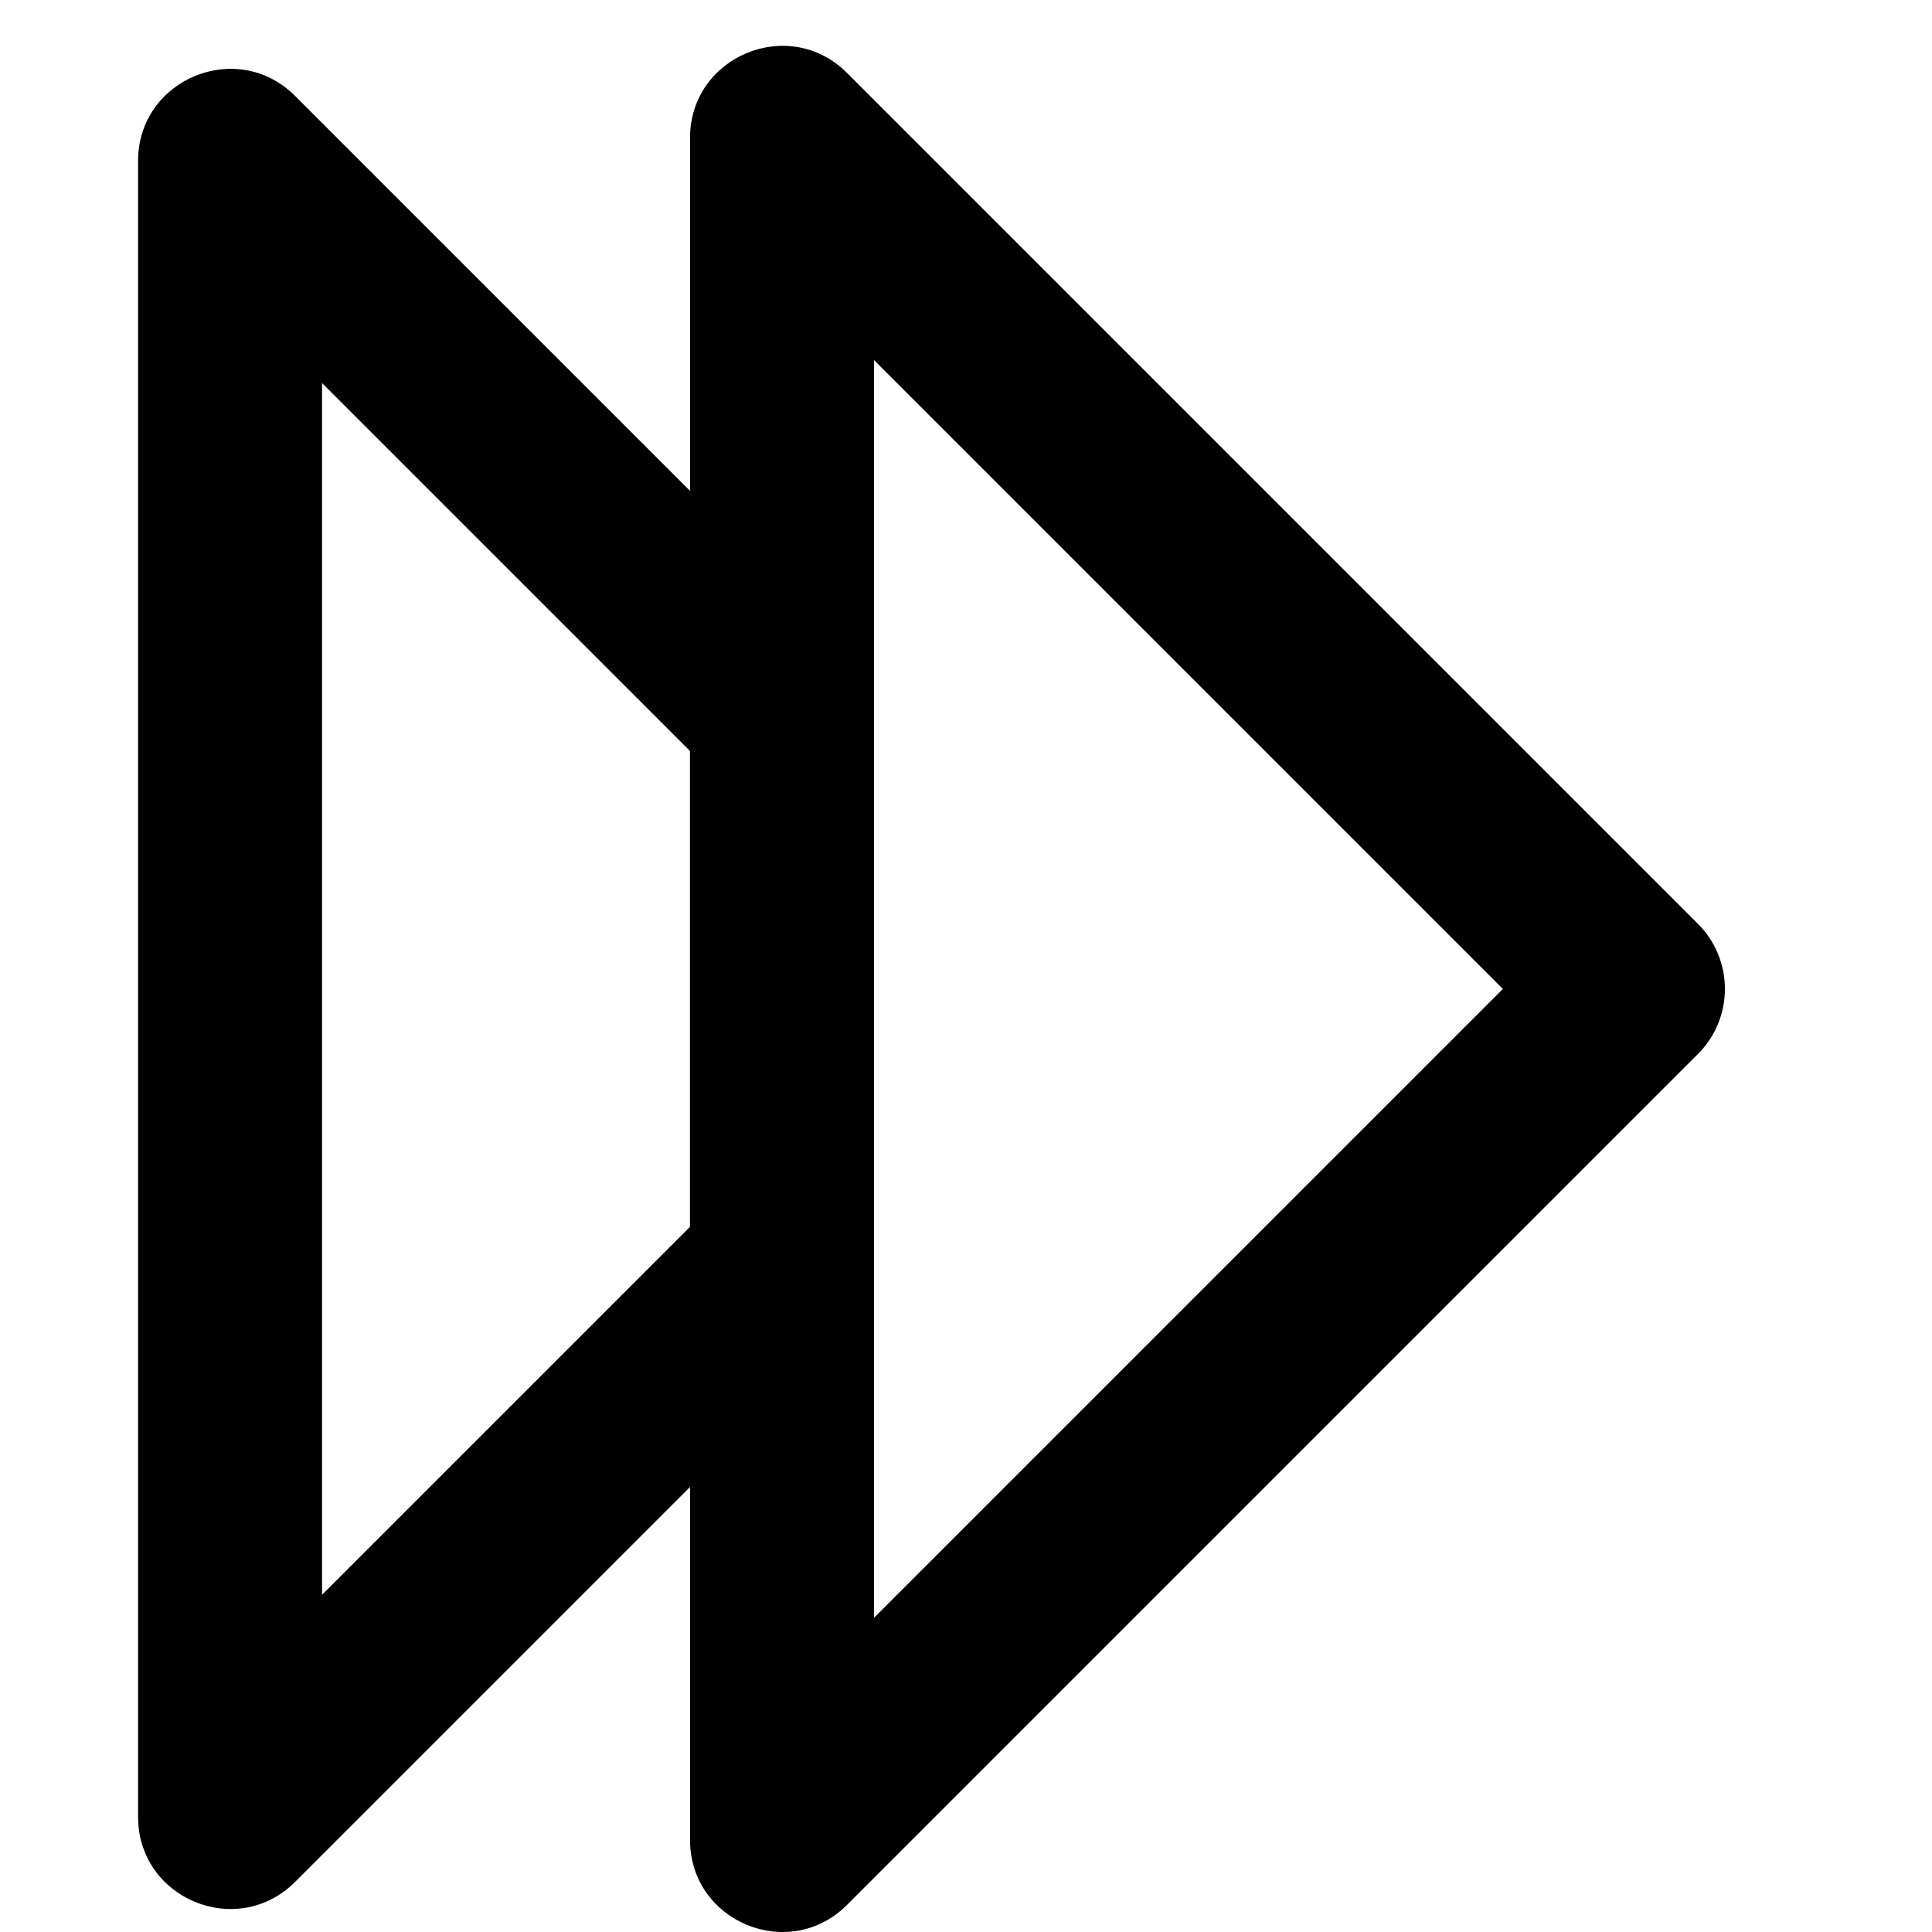
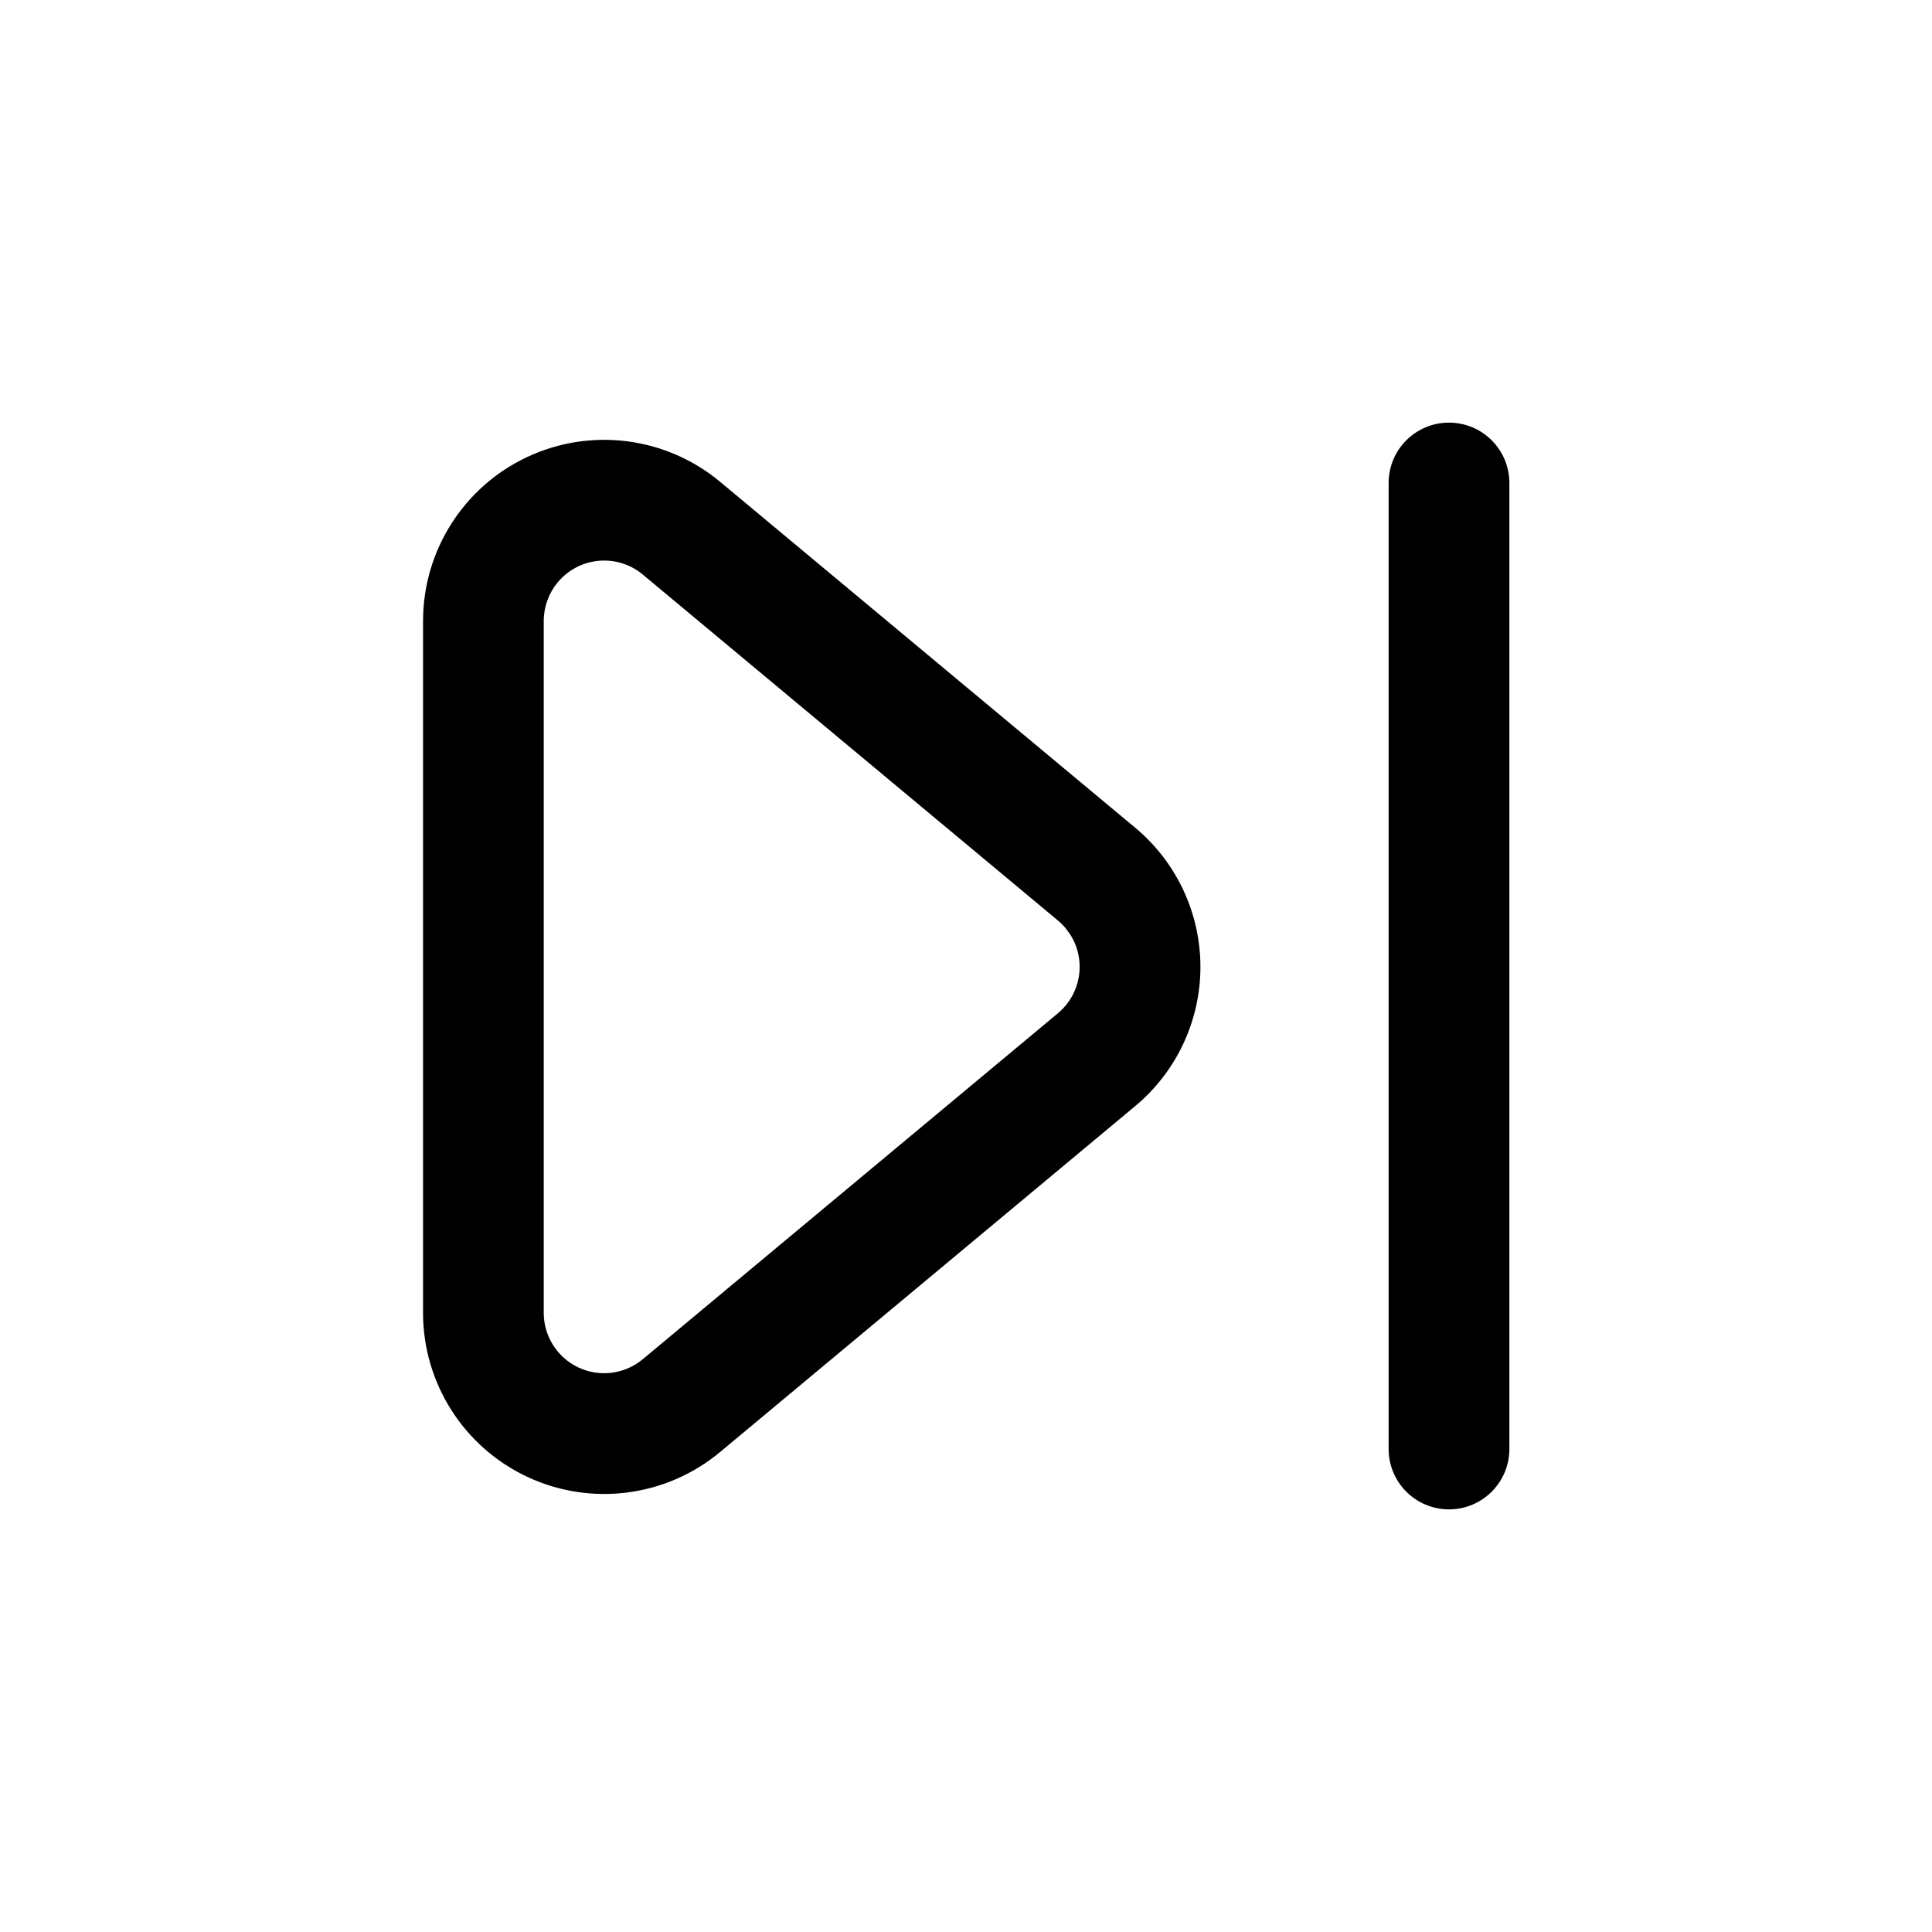
- <svg xmlns="http://www.w3.org/2000/svg" t="1765378132713" class="icon" viewBox="0 0 1024 1024" version="1.1" p-id="1415" width="200" height="200">
-   <path d="M73.179 85.326C73.179 41.932 125.692 20.137 156.409 50.854l292.547 292.547A48.758 48.758 0 0 1 463.242 377.873v292.547a48.758 48.758 0 0 1-14.286 34.472l-292.547 292.547c-30.717 30.717-83.23 8.971-83.23-34.472v-877.641z m97.516 117.701v642.238l195.031-195.031V398.059l-195.031-195.031z" fill="#000000" p-id="1416" />
-   <path d="M365.726 73.137C365.726 29.742 418.239 7.948 448.956 38.665l451.01 451.01a48.758 48.758 0 0 1 0 68.944l-451.01 451.01C418.239 1040.346 365.726 1018.6 365.726 975.157V73.137z m97.516 784.319l333.309-333.309L463.242 190.838v666.617z" fill="#000000" p-id="1417" />
+ <svg xmlns="http://www.w3.org/2000/svg" t="1765462857240" class="icon" viewBox="0 0 1024 1024" version="1.1" p-id="1296" width="200" height="200">
+   <path d="M768 224a32 32 0 0 1 32 32v512a32 32 0 0 1-64 0V256a32 32 0 0 1 32-32z m-386.336 31.36l220.032 183.36a96 96 0 0 1 0 147.52l-220.032 183.36a96 96 0 0 1-157.44-73.76v-366.72a96 96 0 0 1 157.44-73.76zM295.616 308.64a32 32 0 0 0-7.424 20.48v366.72a32 32 0 0 0 52.48 24.576l220.032-183.36a32 32 0 0 0 6.496-41.824l-2.4-3.264a32 32 0 0 0-4.096-4.096l-220.032-183.36a32 32 0 0 0-45.056 4.128z" fill="#000000" p-id="1297" />
</svg>
